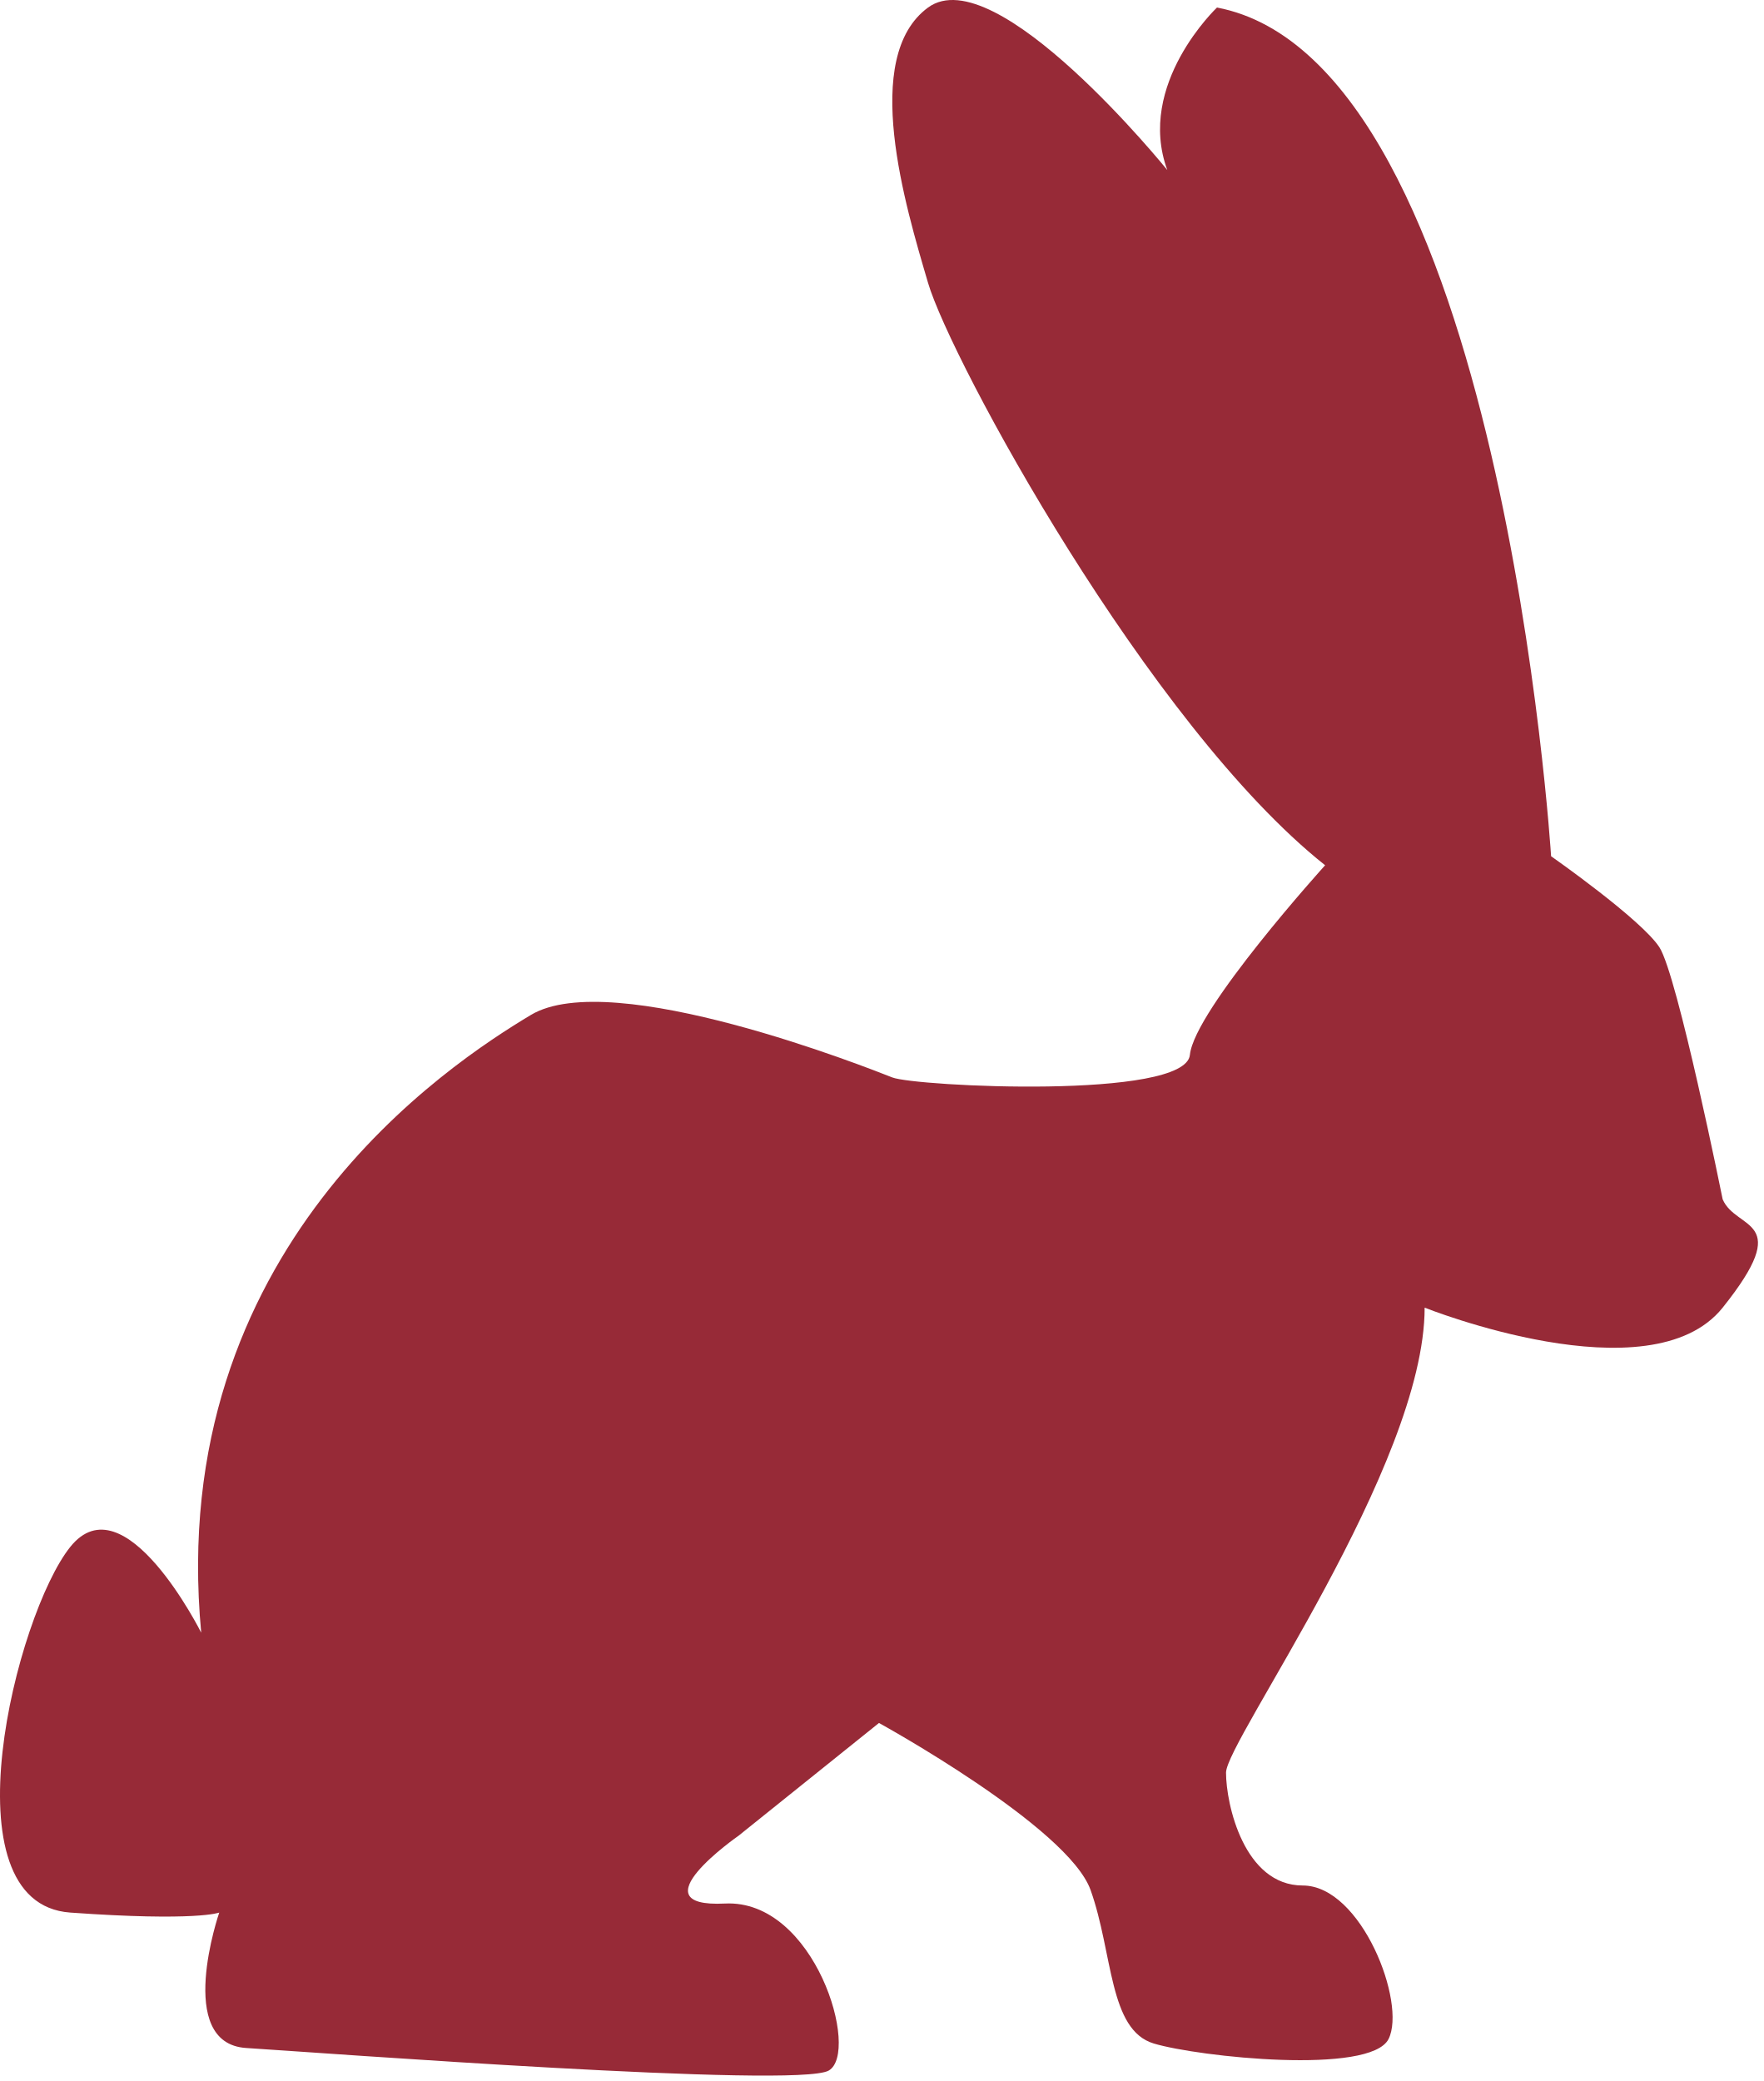
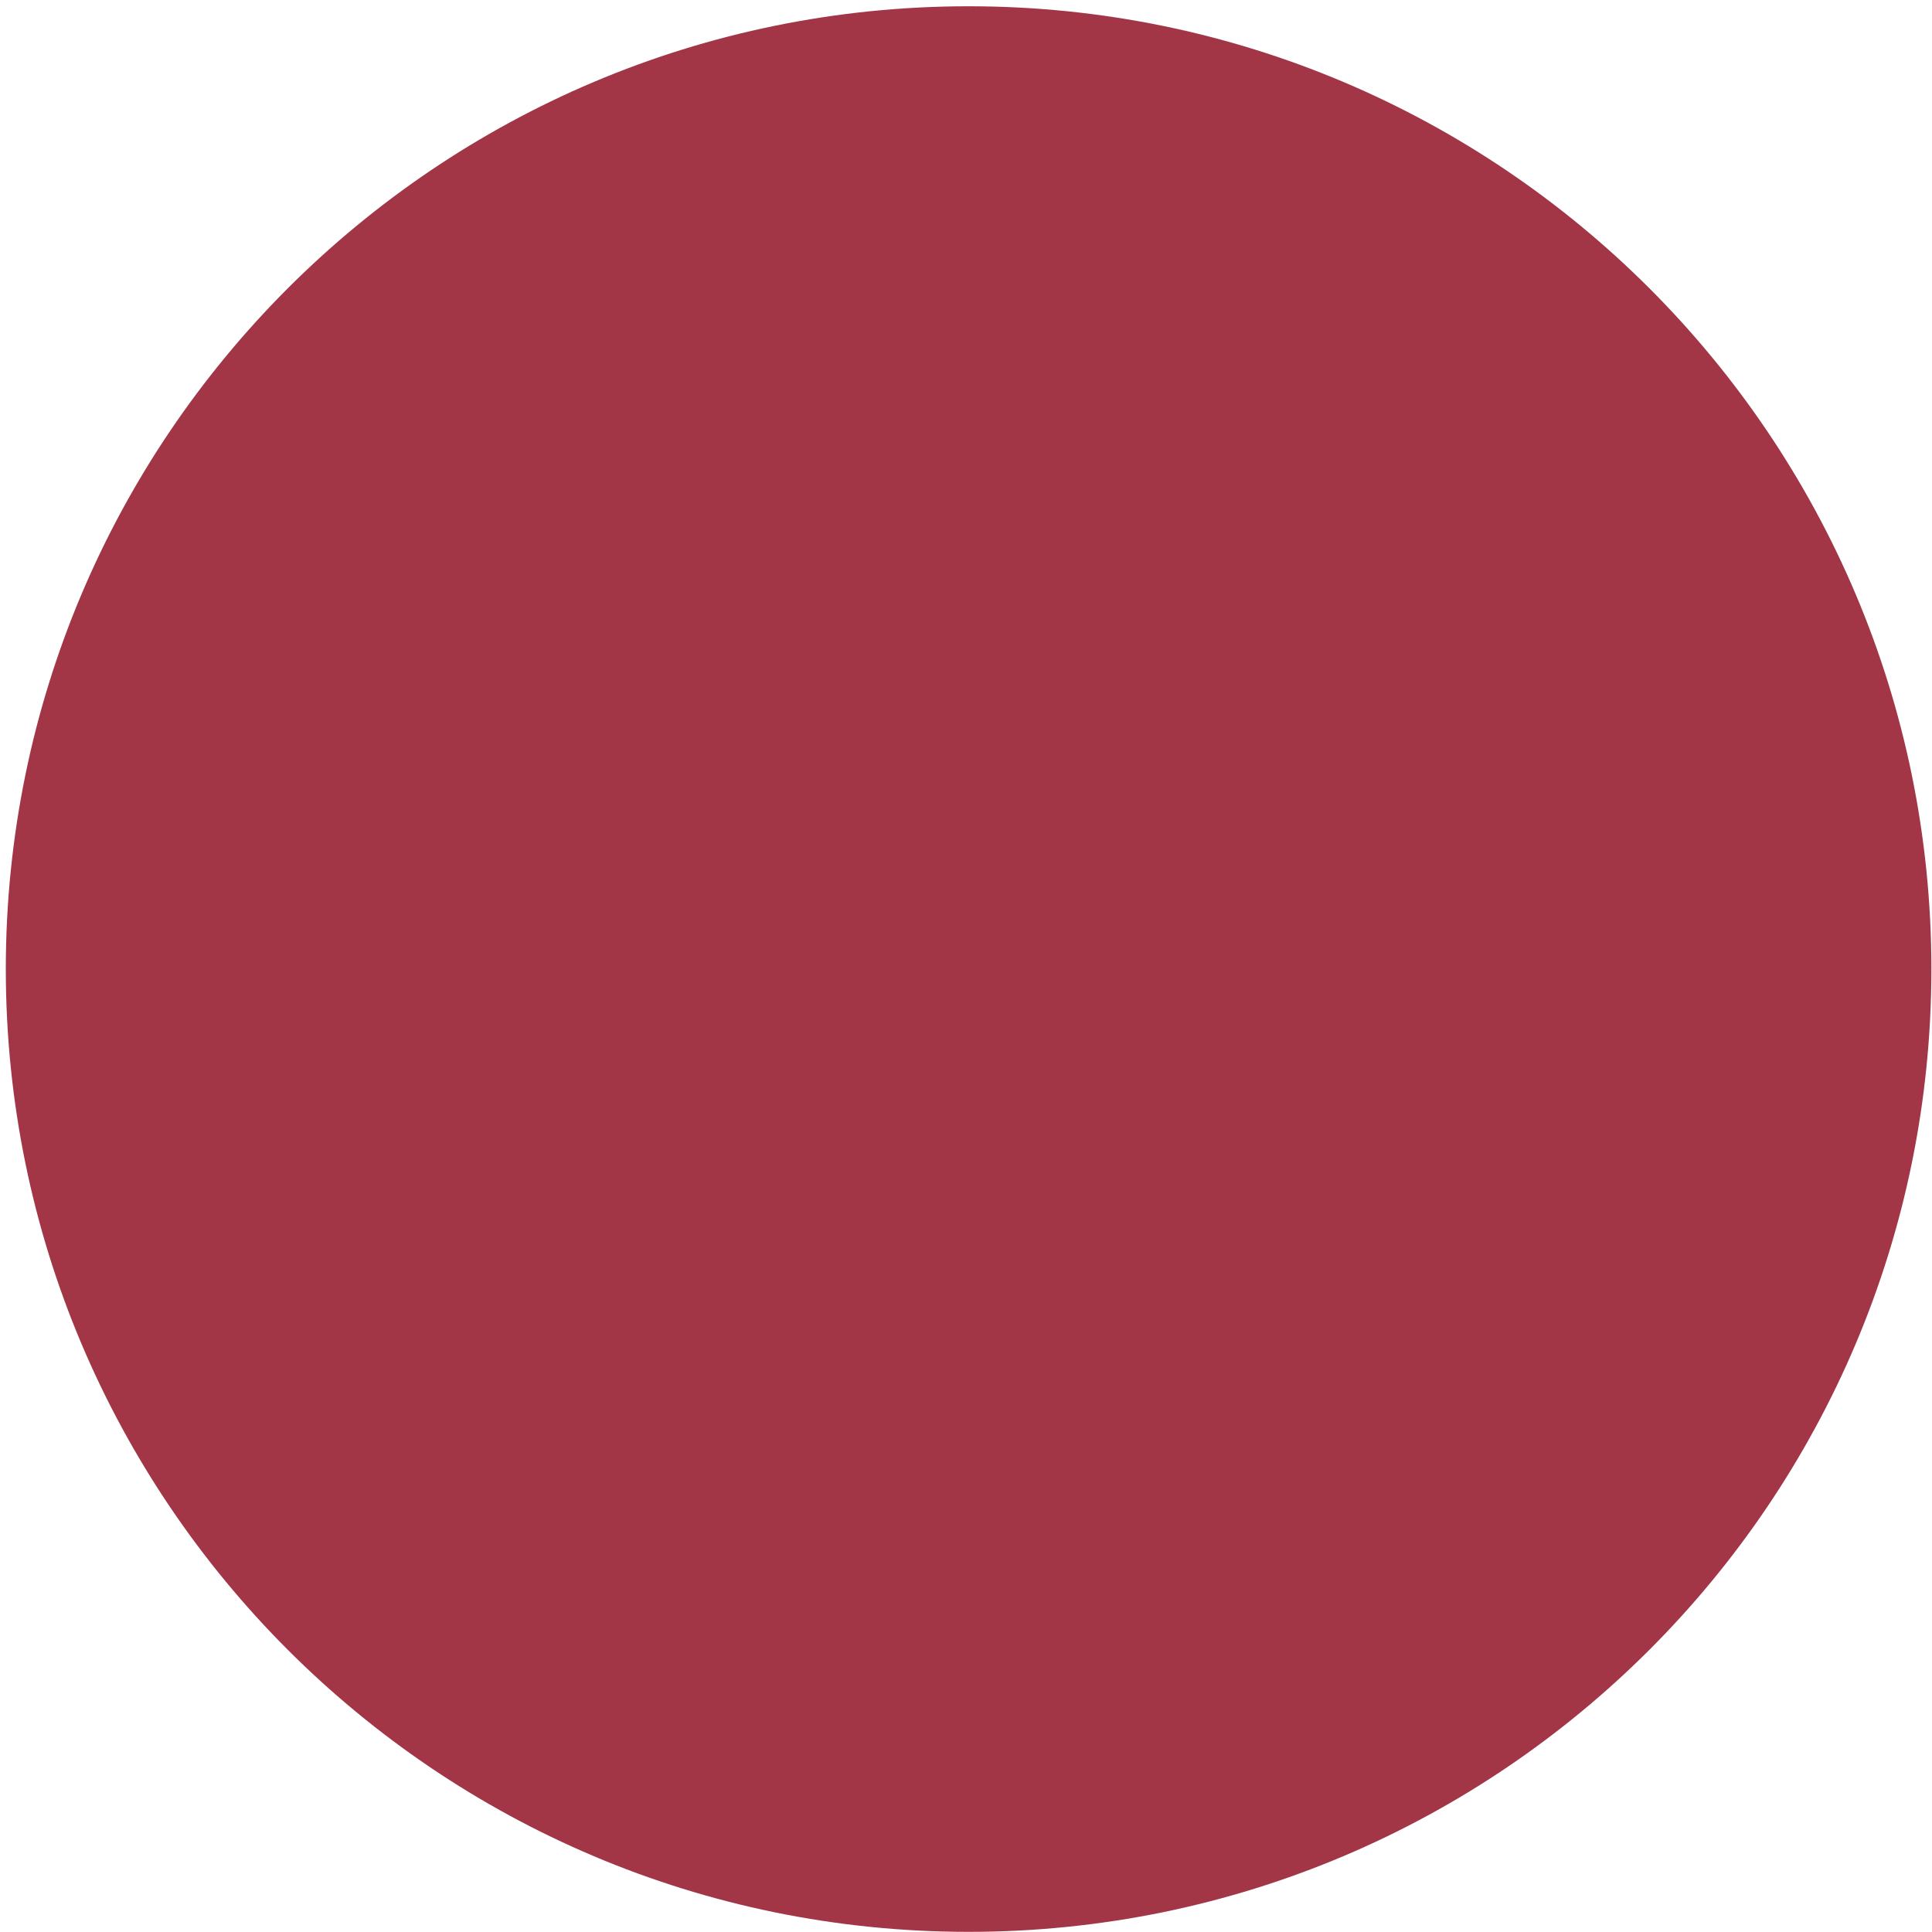
- <svg xmlns="http://www.w3.org/2000/svg" width="233px" height="275px" viewBox="0 0 233 275" version="1.1">
+ <svg xmlns="http://www.w3.org/2000/svg" width="301px" height="301px" viewBox="0 0 301 301" version="1.1">
  <defs />
  <g id="Page-1" stroke="none" stroke-width="1" fill="none" fill-rule="evenodd">
-     <path d="M44.044,172.803 C44.044,172.803 14.212,184.736 4.665,172.803 C-4.875,160.872 2.88,162.663 4.665,158.487 C4.665,158.487 10.636,128.863 13.023,125.182 C15.406,121.5 27.336,113.148 27.336,113.148 C27.336,113.148 33.902,8.154 71.482,0.995 C71.482,0.995 82.216,11.135 78.048,22.471 C78.048,22.471 100.713,-5.568 109.662,0.995 C118.61,7.557 112.647,27.243 109.662,37.385 C106.679,47.528 80.492,95.849 57.195,114.342 C57.195,114.342 74.464,133.43 75.063,139.398 C75.658,145.363 111.358,143.573 114.393,142.38 C117.42,141.187 151.424,127.675 162.158,134.132 C172.899,140.59 210.482,165.049 205.705,215.757 C205.705,215.757 215.851,195.474 223.008,204.422 C230.169,213.371 239.716,251.549 223.008,252.743 C206.304,253.936 203.322,252.743 203.322,252.743 C203.322,252.743 209.286,270.046 199.746,270.64 C190.197,271.236 126.972,276.01 122.792,273.623 C118.61,271.236 124.578,250.951 136.508,251.549 C148.443,252.148 134.719,242.601 134.719,242.601 L116.147,227.688 C116.147,227.688 91.173,241.411 88.187,249.761 C85.205,258.111 85.8,268.255 79.833,270.046 C73.866,271.835 51.202,274.218 48.811,269.448 C46.428,264.678 52.395,249.166 60.15,249.166 C67.902,249.166 70.289,238.426 70.289,234.25 C70.289,230.073 44.044,193.685 44.044,172.803" id="Fill-9" fill="#972A37" transform="translate(116.1463, 137.1435) scale(-1, 1) translate(-116.1463, -137.1435) " />
+     <g id="Group" fill="#A23646">
+       <path d="M300.904,150.977 C300.904,233.814 233.742,300.977 150.905,300.977 C68.068,300.977 0.905,233.814 0.905,150.977 C0.905,68.141 68.068,0.977 150.905,0.977 C233.742,0.977 300.904,68.141 300.904,150.977" id="Fill-1" />
+     </g>
  </g>
</svg>
